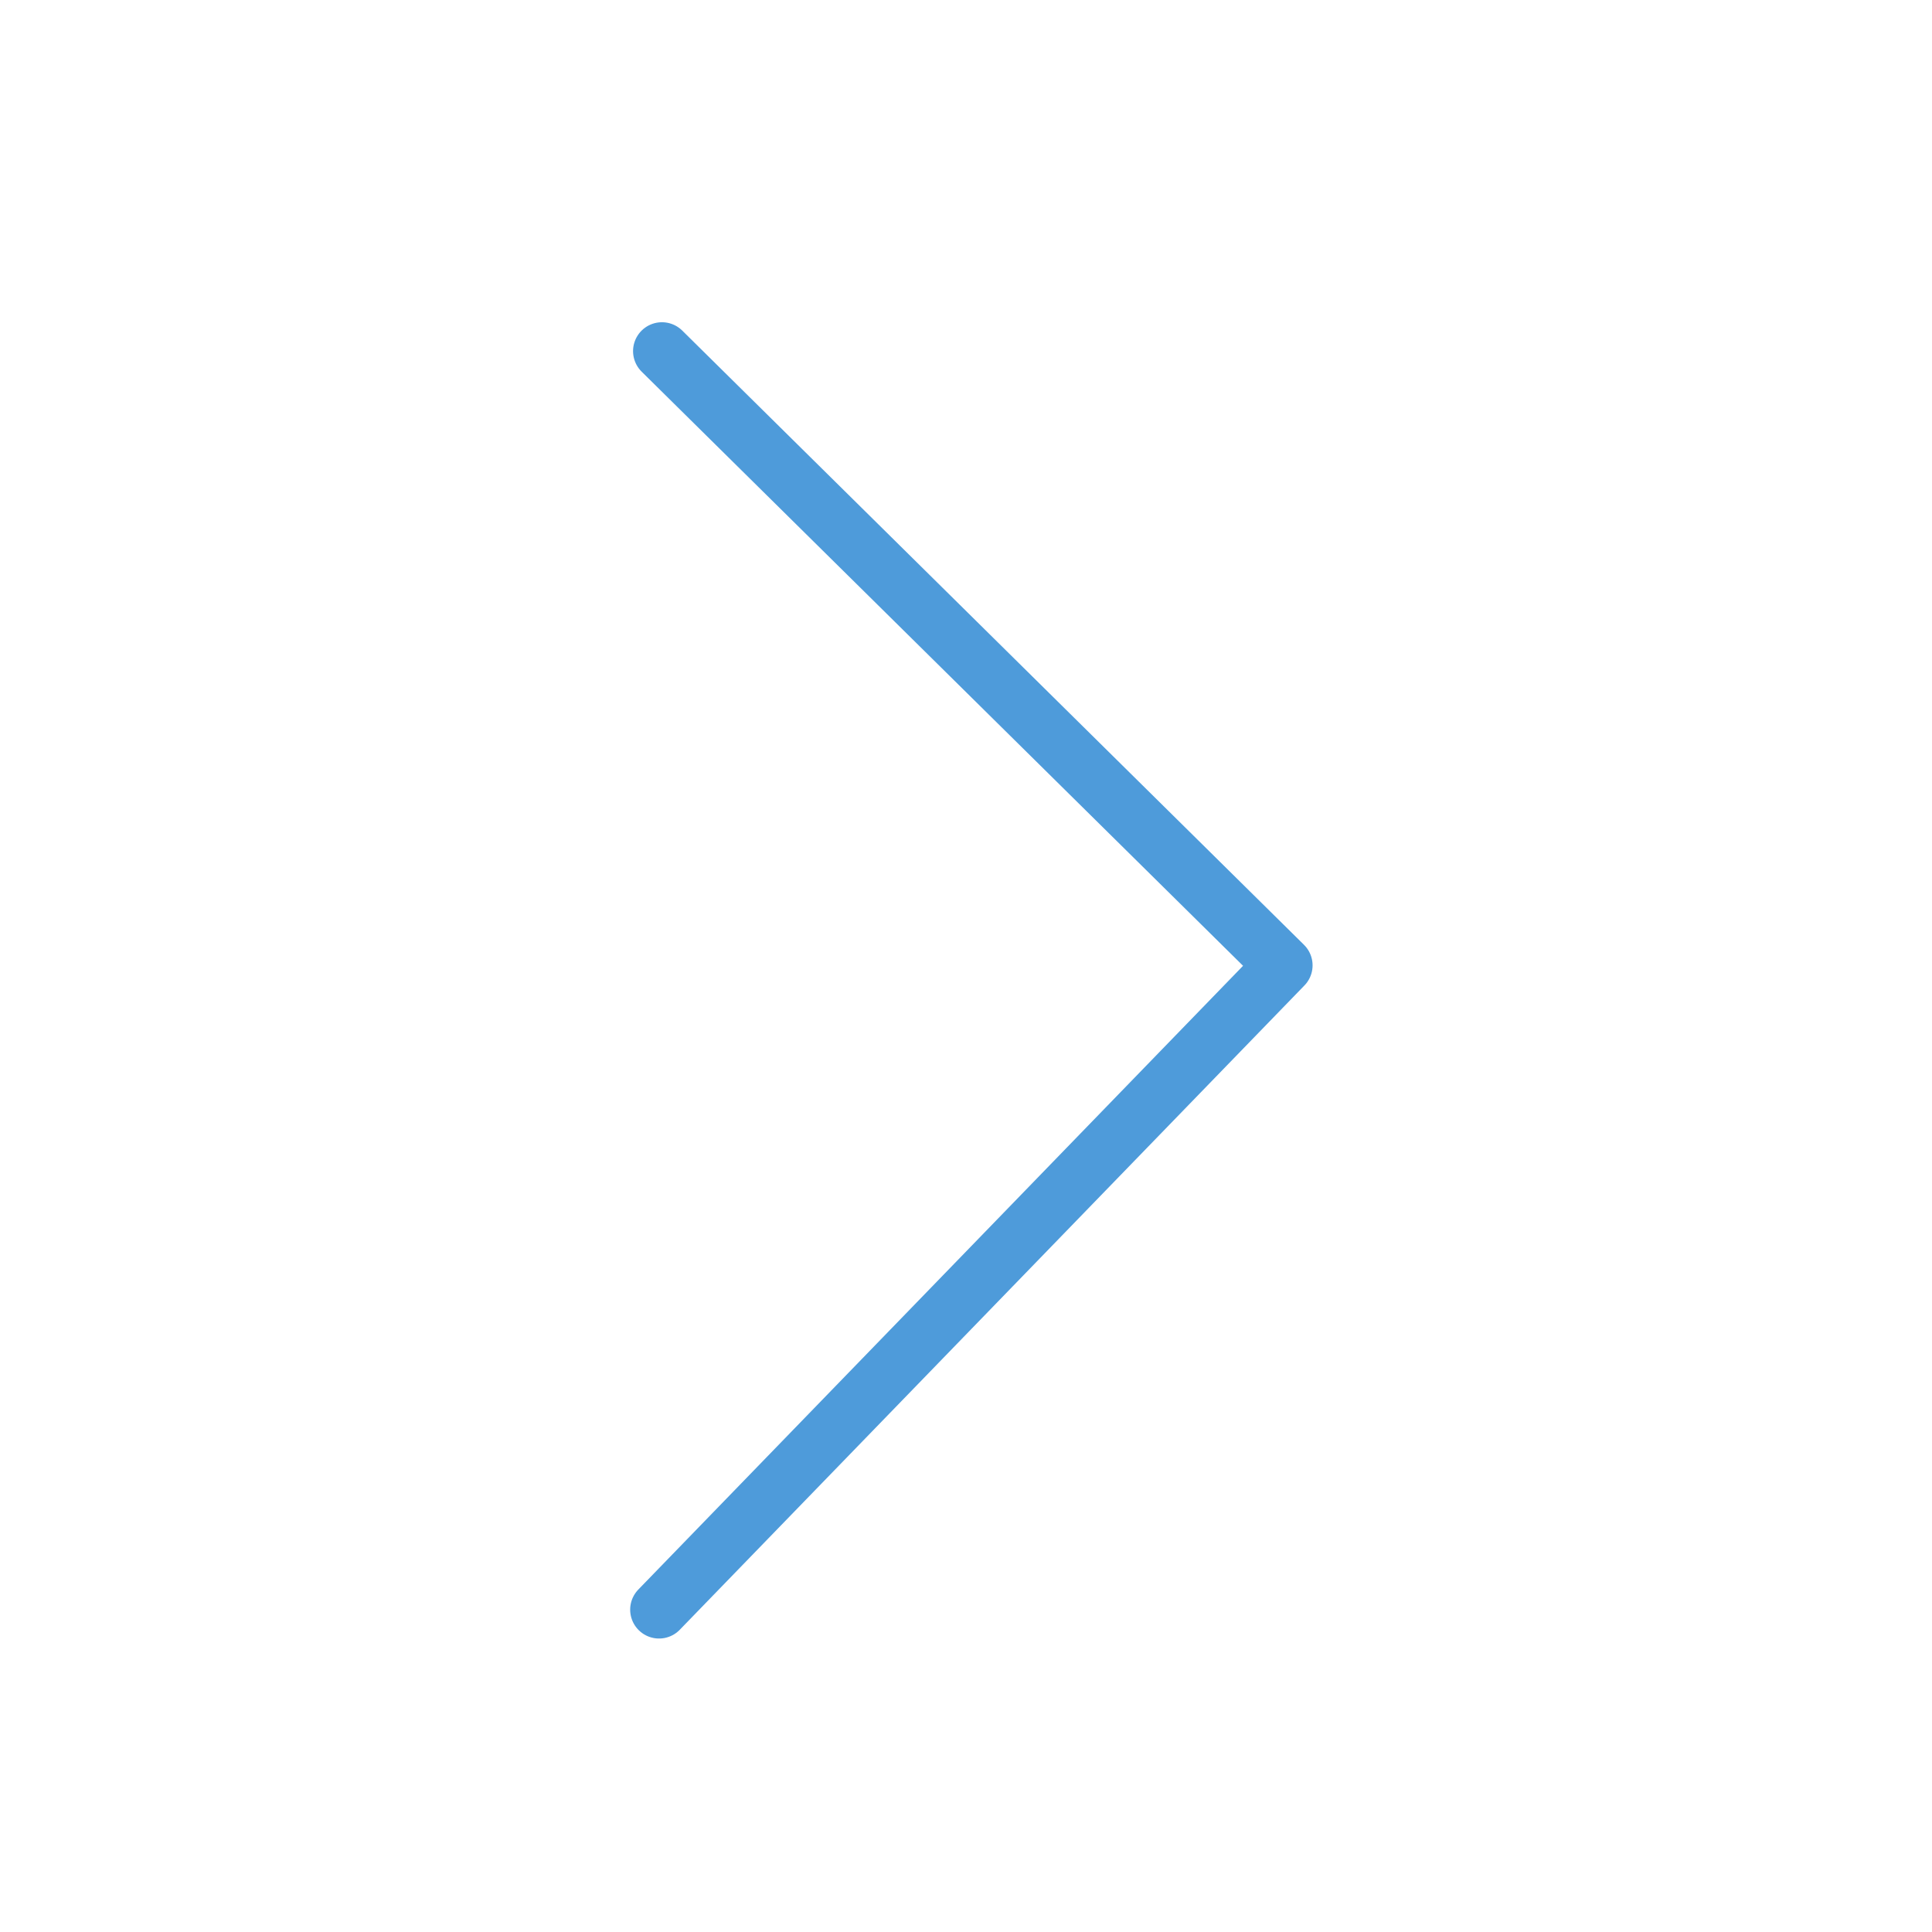
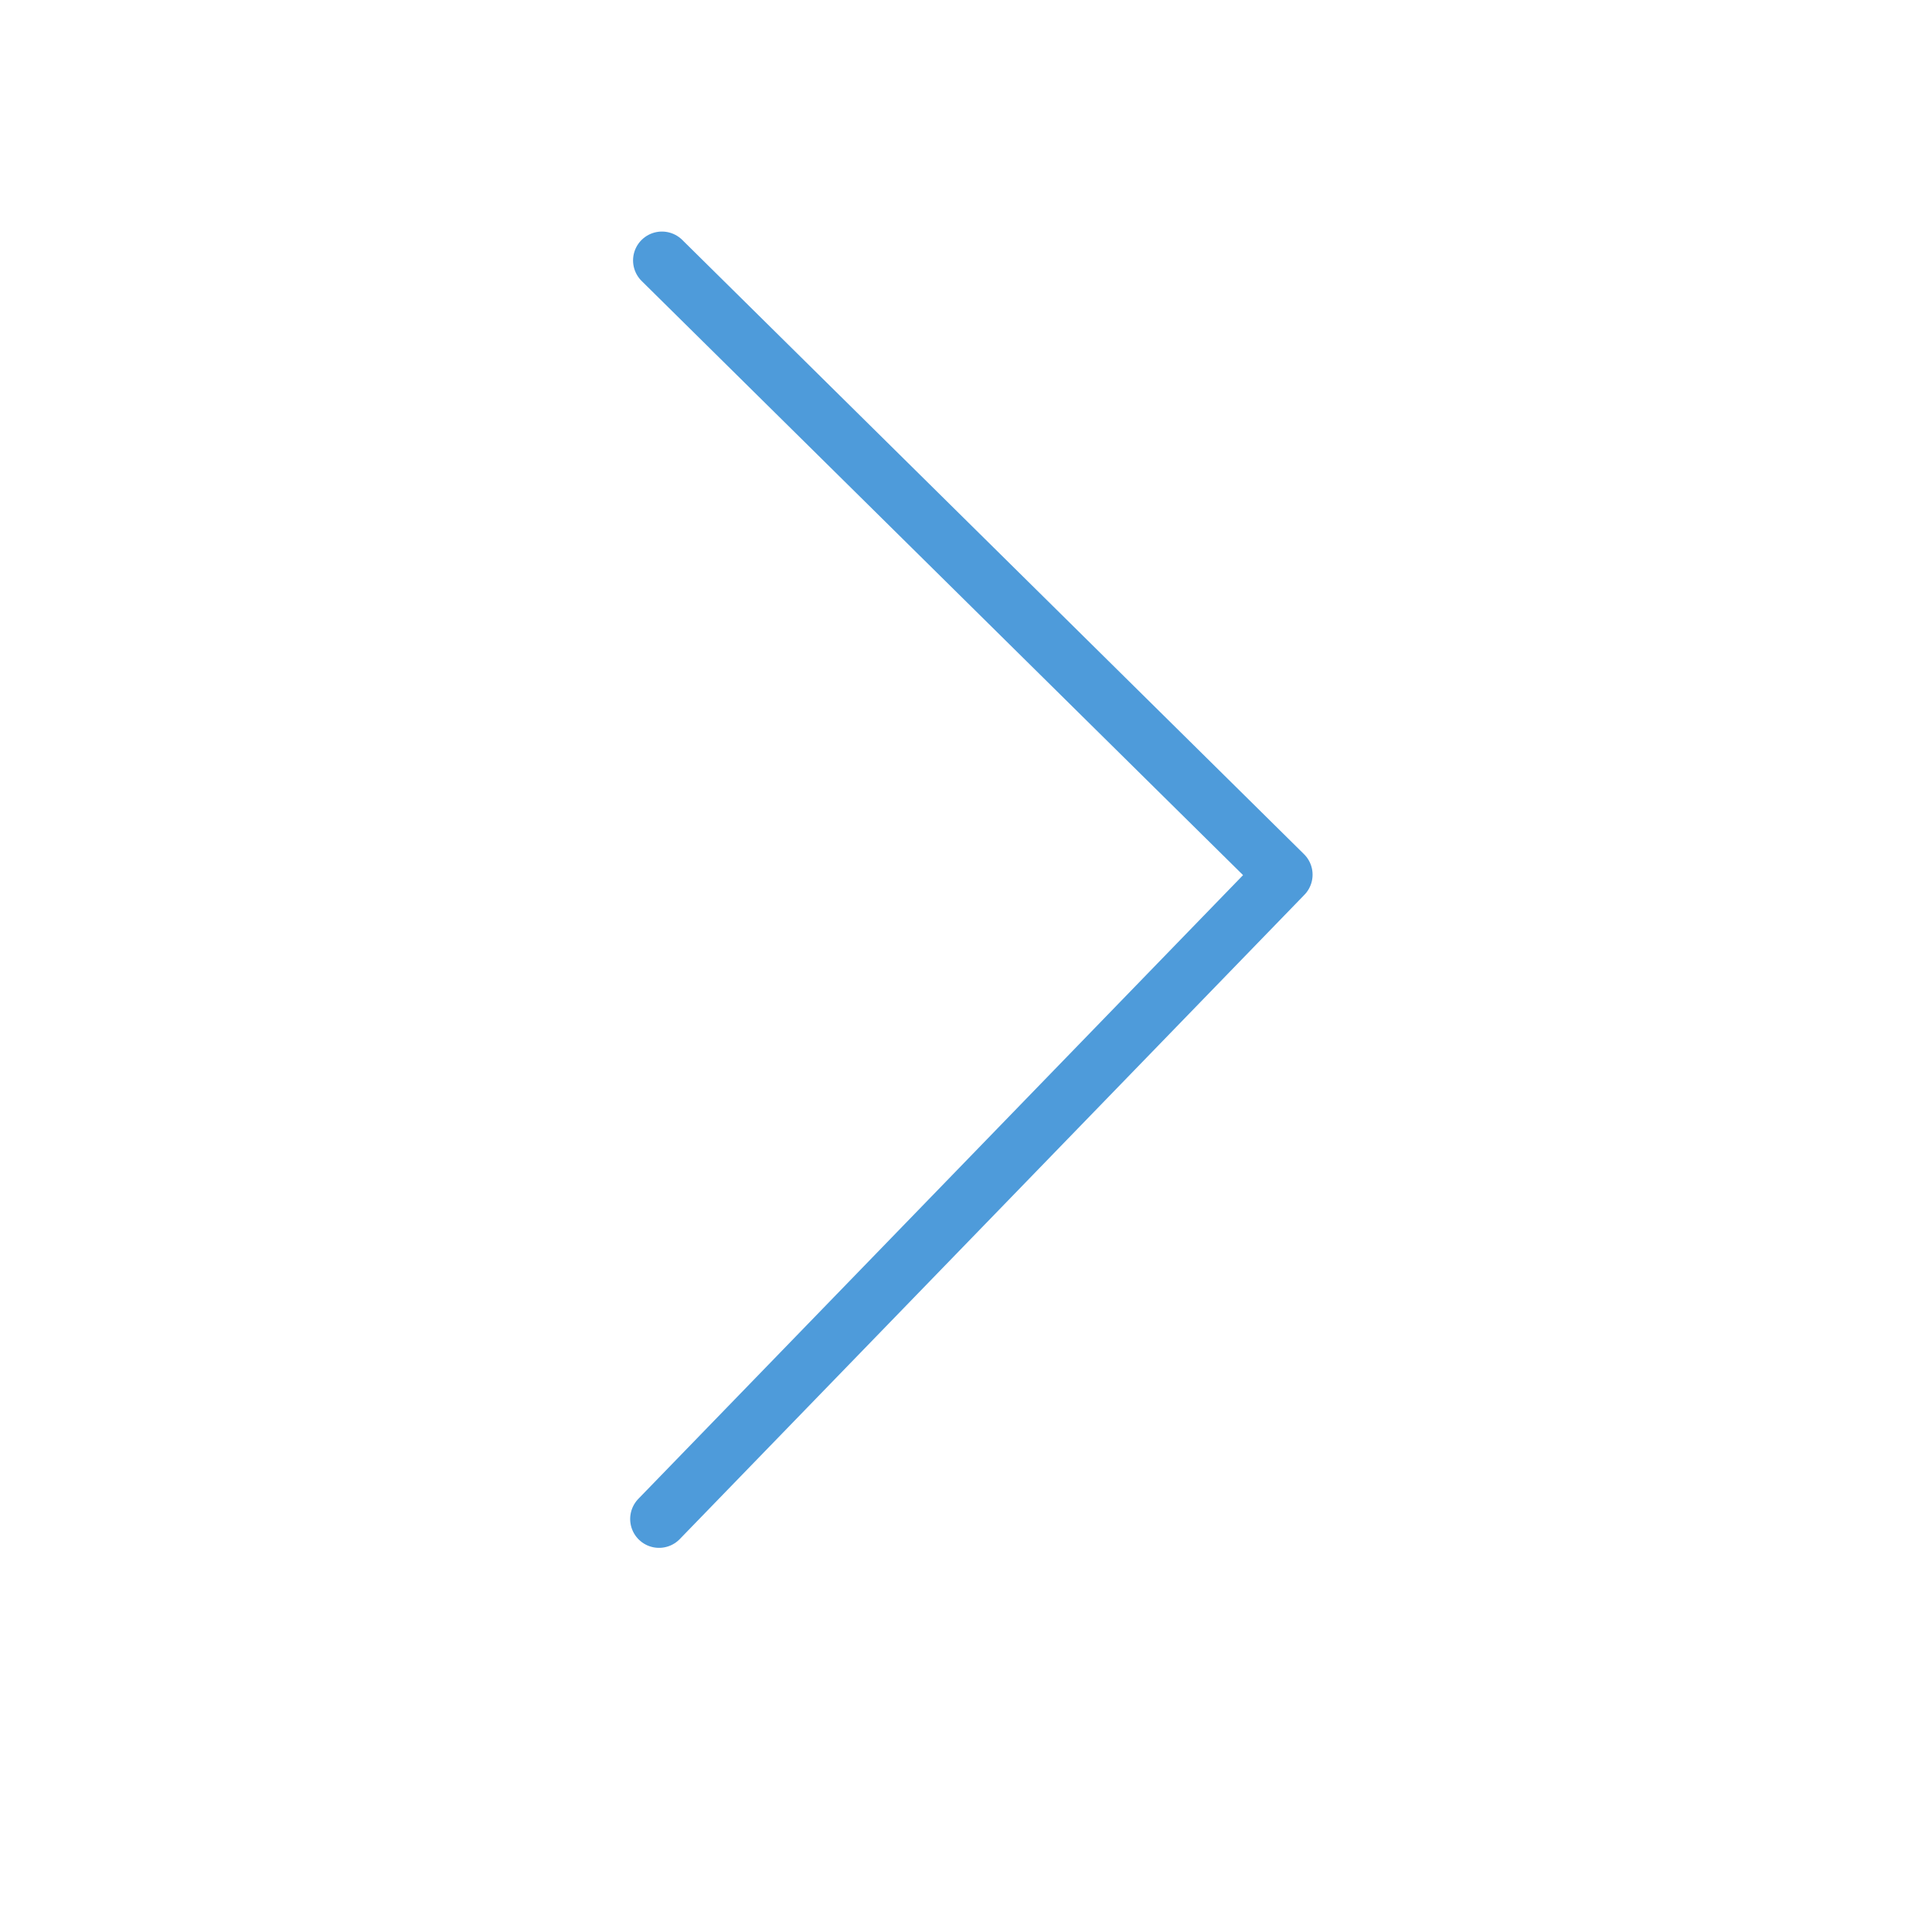
<svg xmlns="http://www.w3.org/2000/svg" width="25.283" height="25.283" viewBox="0 0 6.69 6.69" version="1.1" id="svg8">
  <defs id="defs2" />
  <g id="layer1" transform="translate(-31.84289,-114.6332)">
-     <path style="fill:none;stroke:#4e9bda;stroke-width:0.2;stroke-linecap:round;stroke-linejoin:round;stroke-miterlimit:4;stroke-dasharray:none;stroke-opacity:1" d="m 34.125,120.207 c 2.163,-2.231 2.163,-2.231 2.163,-2.231 l -2.153,-2.127" id="path3553" />
+     <path style="fill:none;stroke:#4e9bda;stroke-width:0.2;stroke-linecap:round;stroke-linejoin:round;stroke-miterlimit:4;stroke-dasharray:none;stroke-opacity:1" d="m 34.125,119.893 c 2.163,-2.231 2.163,-2.231 2.163,-2.231 l -2.153,-2.127" id="path3553" />
  </g>
</svg>
